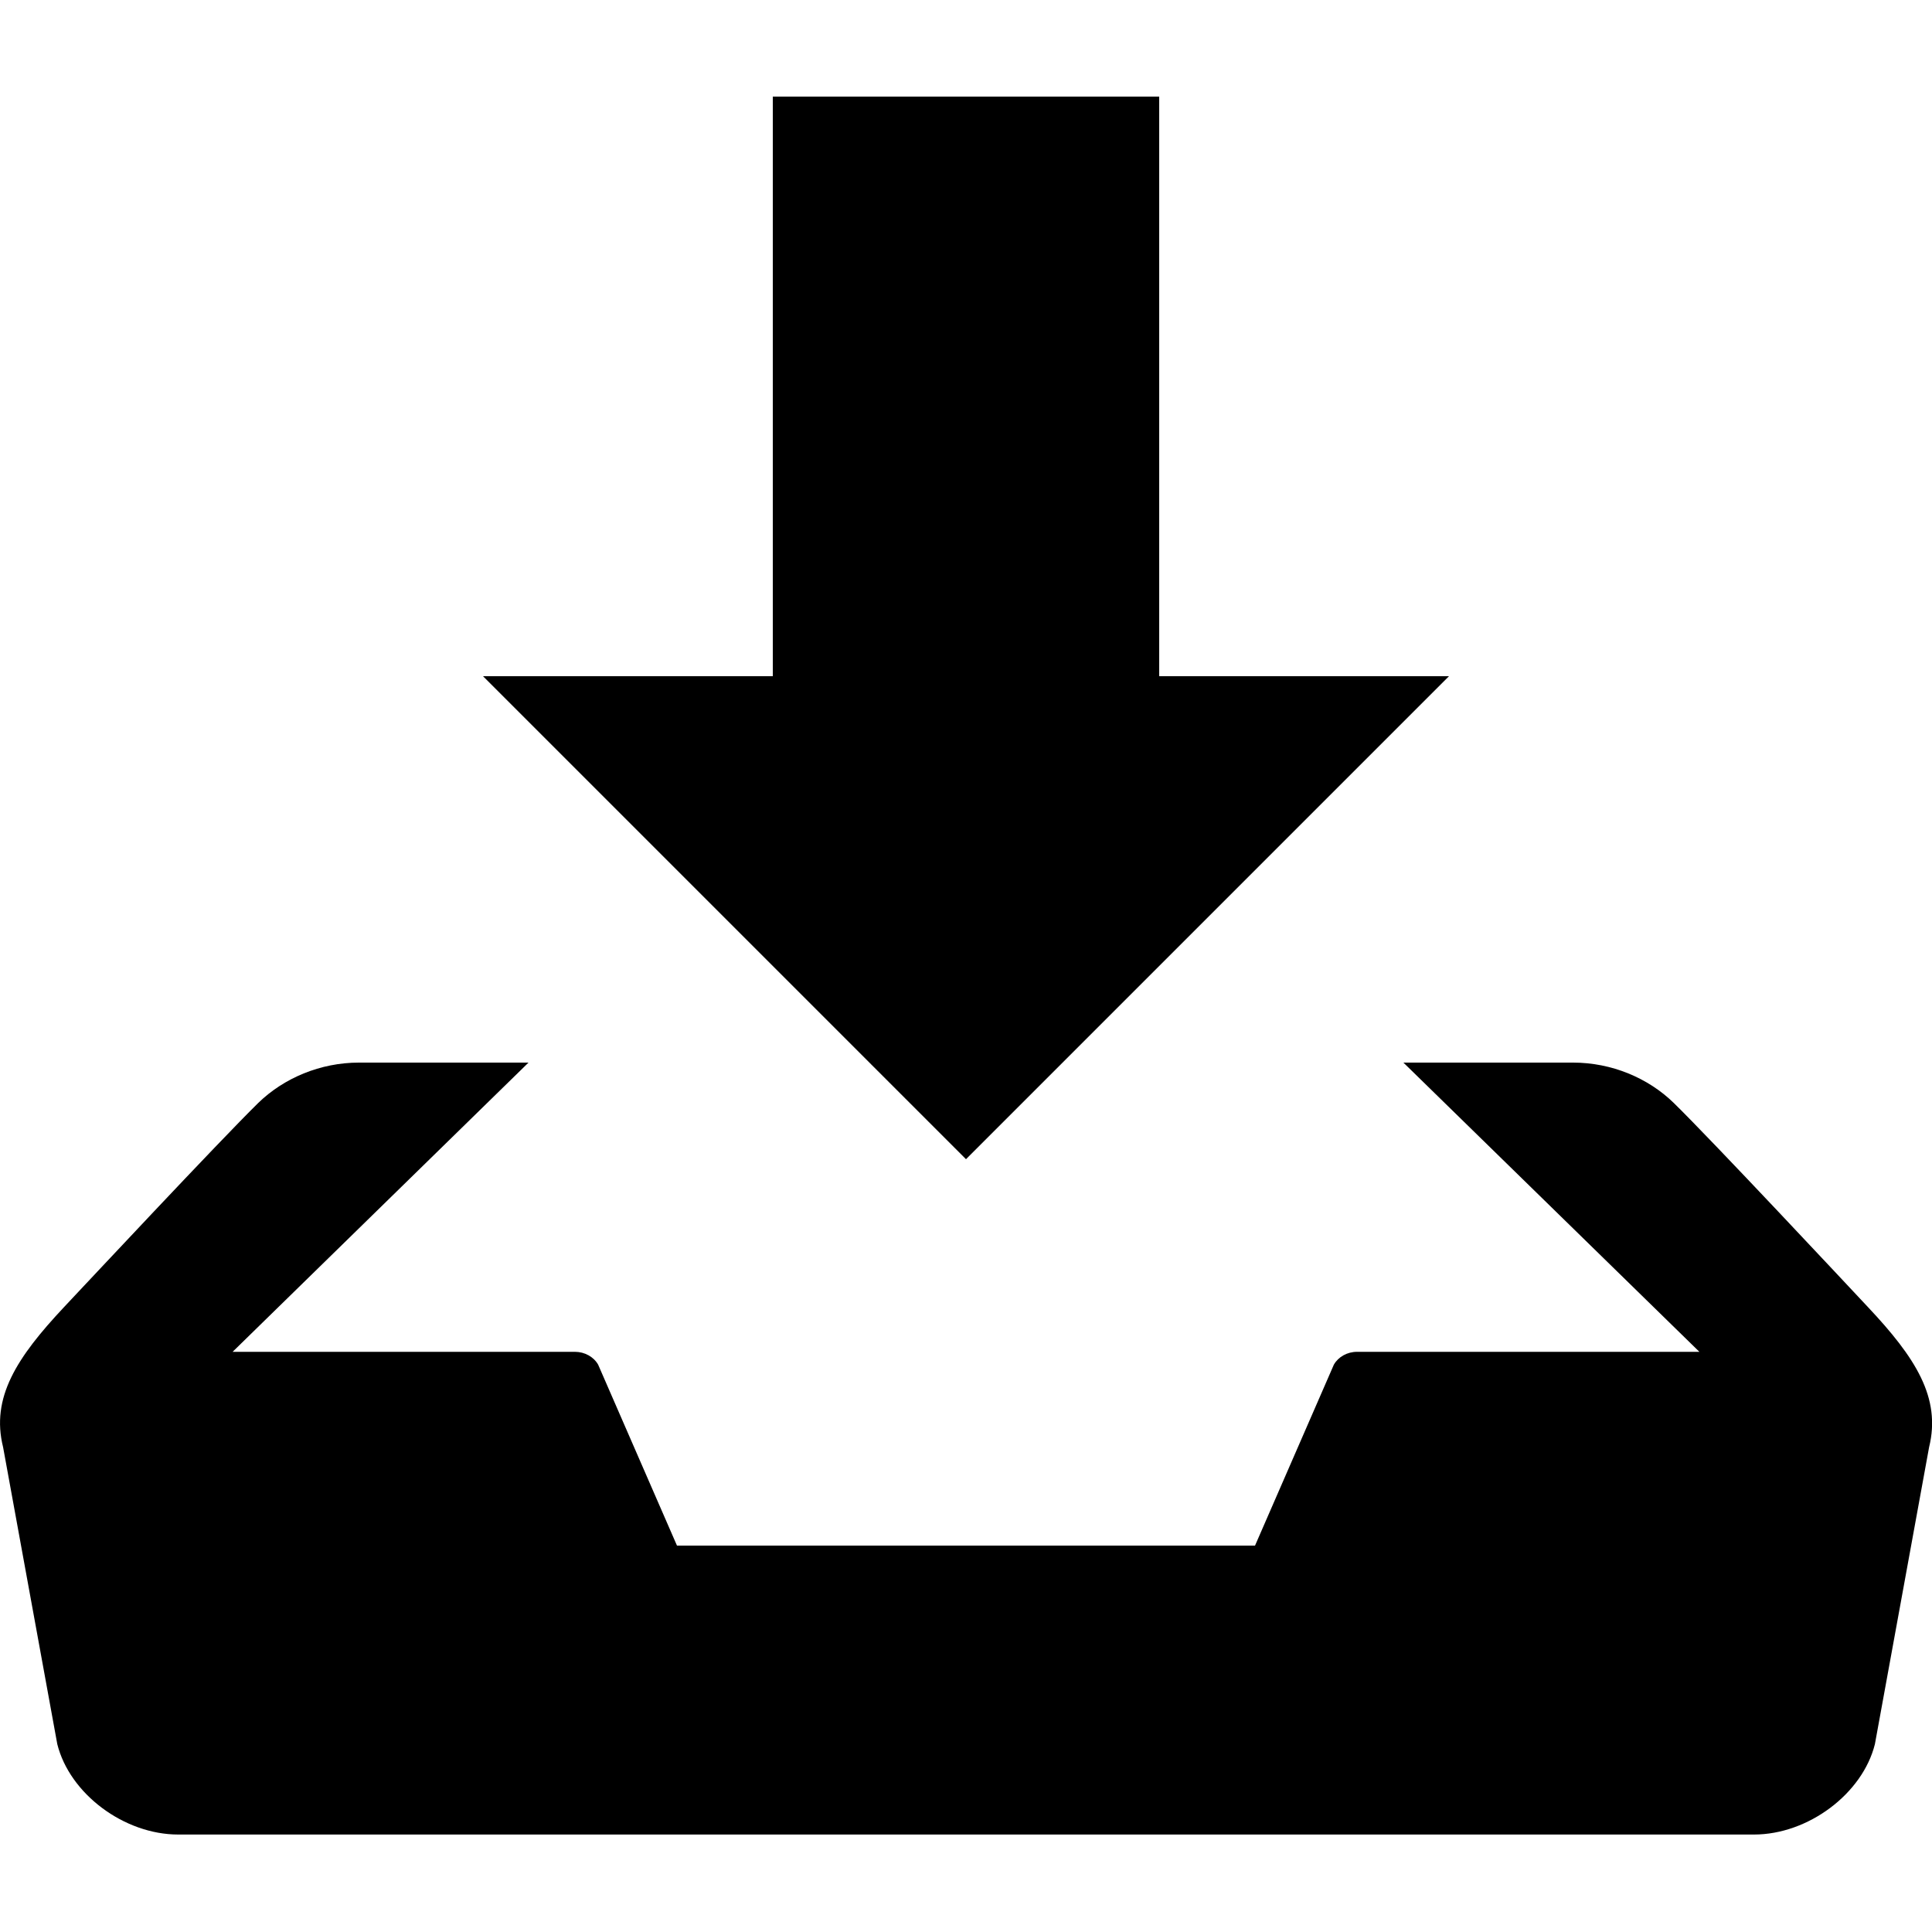
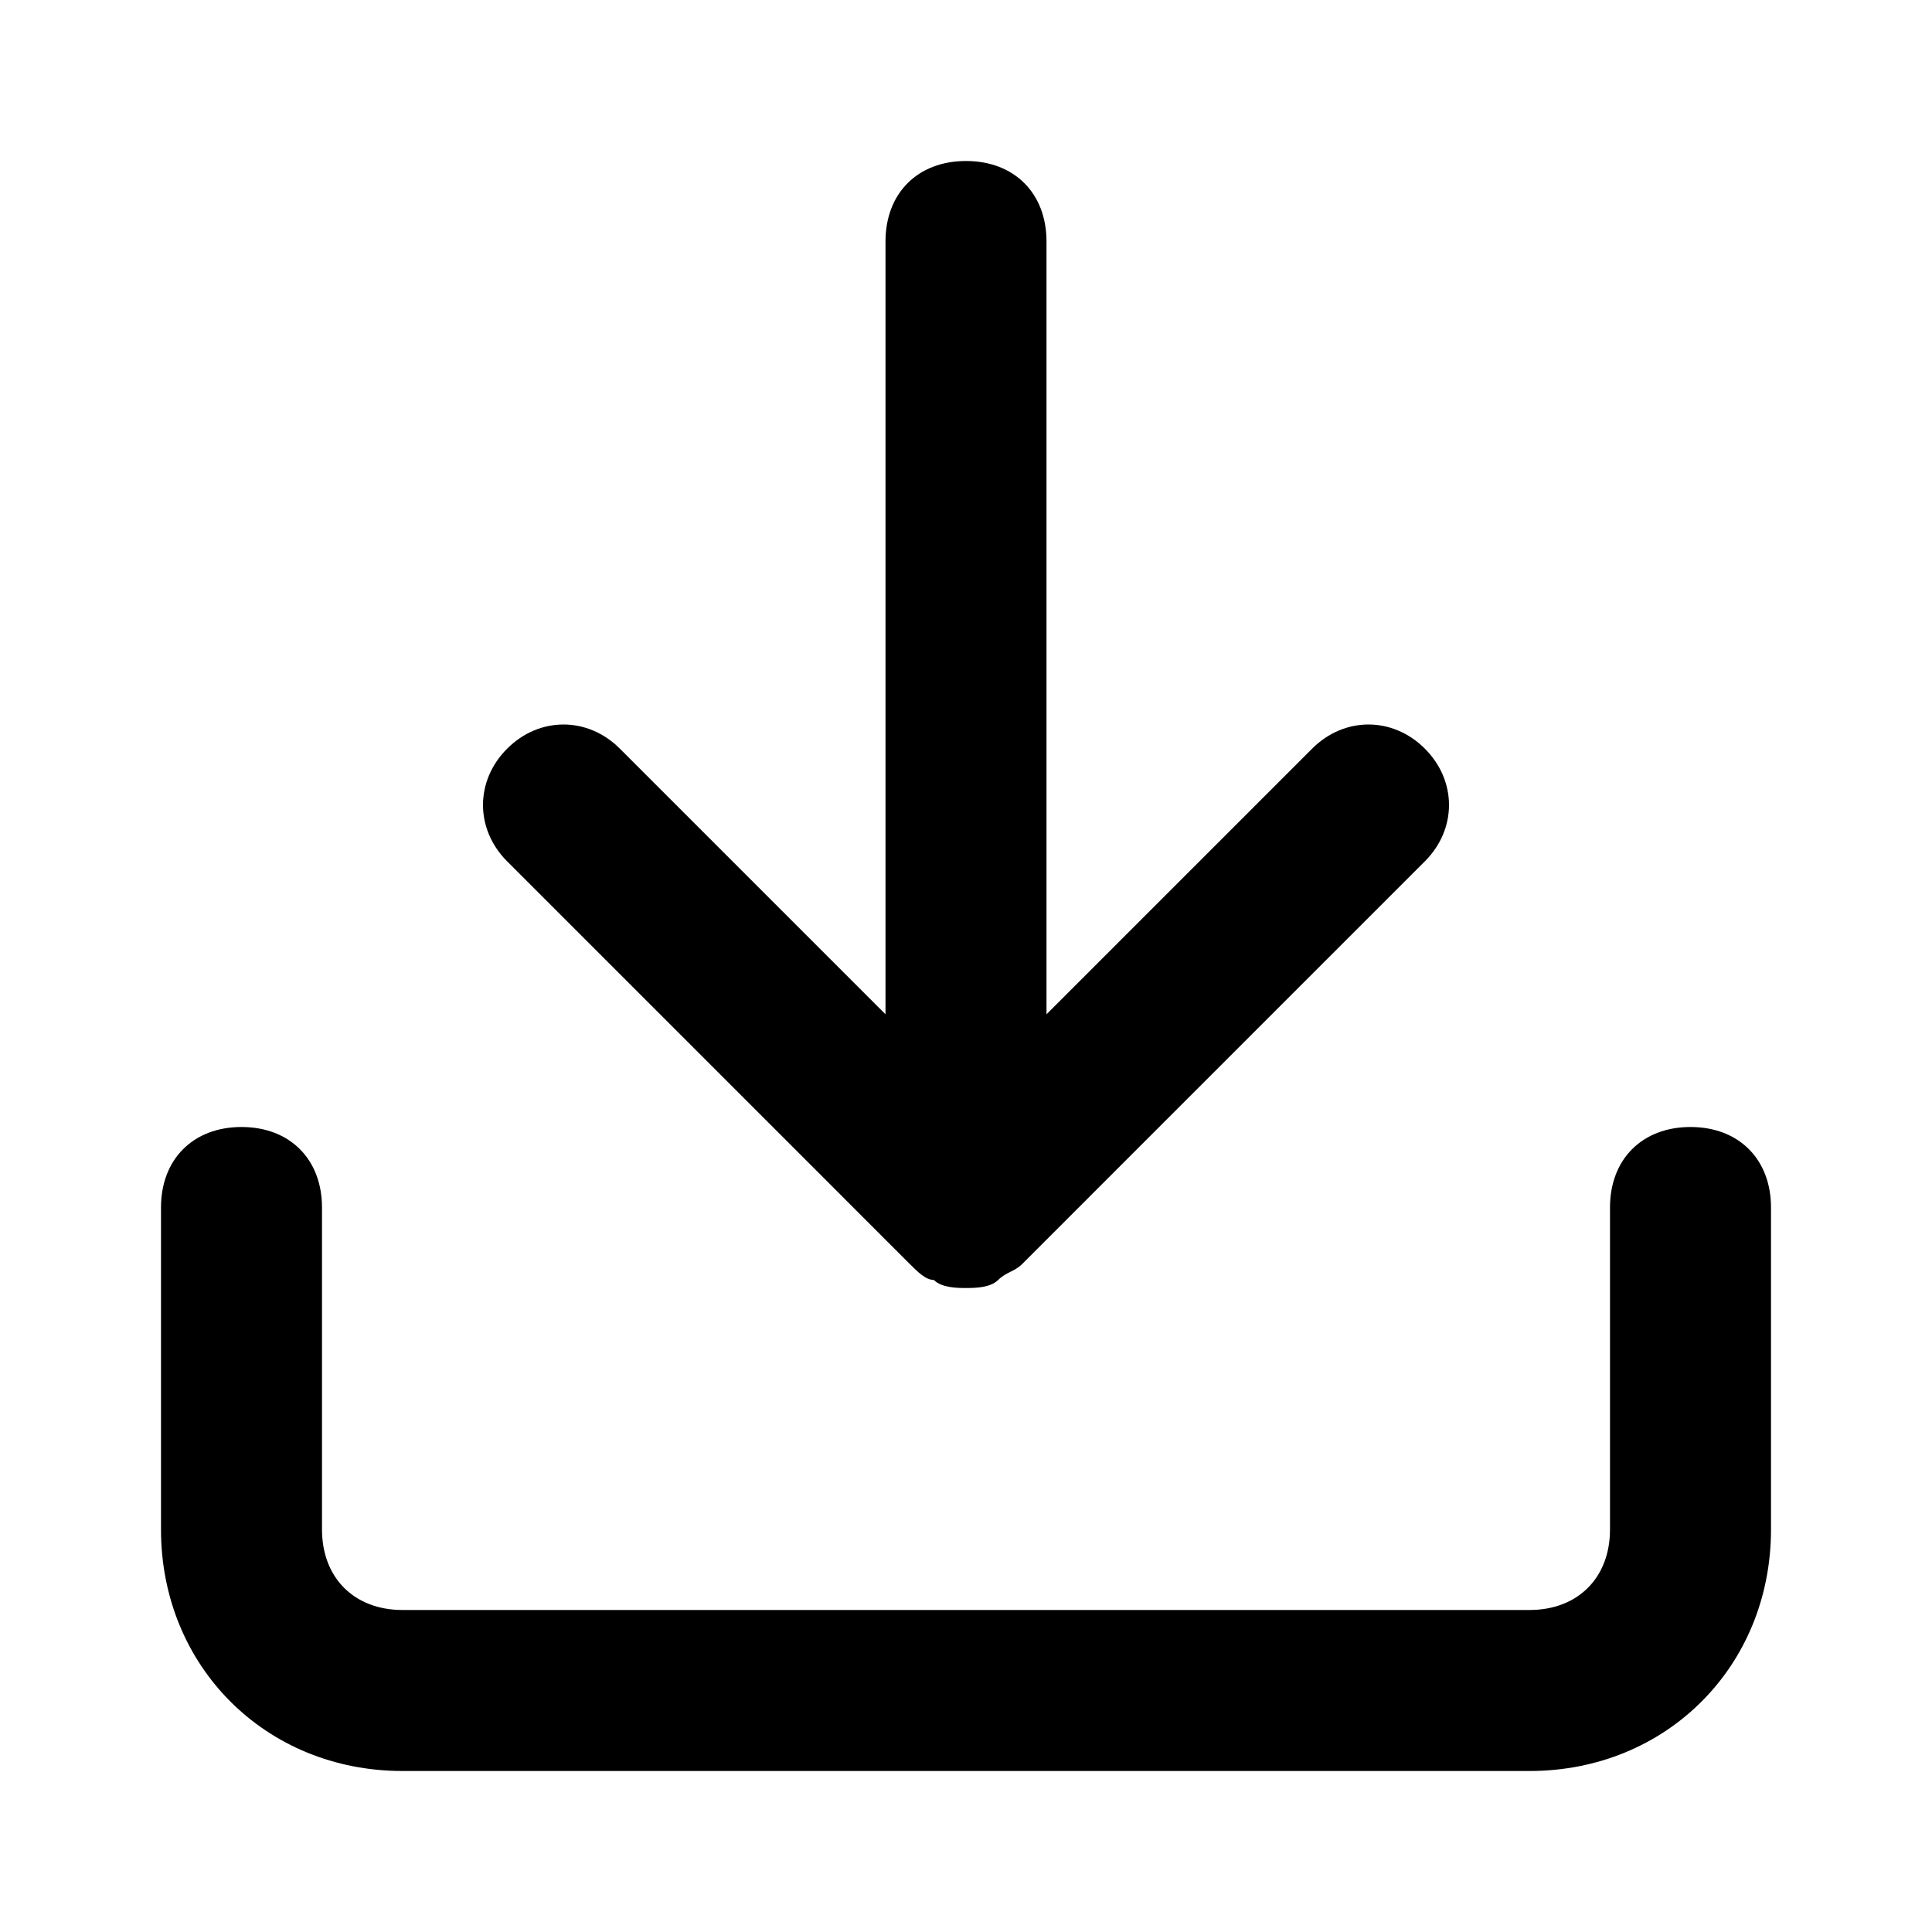
- <svg xmlns="http://www.w3.org/2000/svg" version="1.1" width="20" height="20" viewBox="0 0 20 20">
-   <path d="M15 7h-3v-6h-4v6h-3l5 5 5-5zM19.338 13.532c-0.21-0.224-1.611-1.723-2.011-2.114-0.265-0.259-0.644-0.418-1.042-0.418h-1.757l3.064 2.994h-3.544c-0.102 0-0.194 0.052-0.24 0.133l-0.816 1.873h-5.984l-0.816-1.873c-0.046-0.081-0.139-0.133-0.24-0.133h-3.544l3.063-2.994h-1.756c-0.397 0-0.776 0.159-1.042 0.418-0.4 0.392-1.801 1.891-2.011 2.114-0.489 0.521-0.758 0.936-0.63 1.449l0.561 3.074c0.128 0.514 0.691 0.936 1.252 0.936h16.312c0.561 0 1.124-0.422 1.252-0.936l0.561-3.074c0.126-0.513-0.142-0.928-0.632-1.449z" />
+ <svg xmlns="http://www.w3.org/2000/svg" version="1.1" width="24" height="24" viewBox="0 0 24 24">
+   <path d="M21 14c-0.6 0-1 0.4-1 1v4c0 0.6-0.4 1-1 1h-14c-0.6 0-1-0.4-1-1v-4c0-0.6-0.4-1-1-1s-1 0.4-1 1v4c0 1.7 1.3 3 3 3h14c1.7 0 3-1.3 3-3v-4c0-0.6-0.4-1-1-1z" />
+   <path d="M11.3 15.7c0.1 0.1 0.2 0.2 0.3 0.2 0.1 0.1 0.3 0.1 0.4 0.1s0.3 0 0.4-0.1c0.1-0.1 0.2-0.1 0.3-0.2l5-5c0.4-0.4 0.4-1 0-1.4s-1-0.4-1.4 0l-3.3 3.3v-9.6c0-0.6-0.4-1-1-1s-1 0.4-1 1v9.6l-3.3-3.3c-0.4-0.4-1-0.4-1.4 0s-0.4 1 0 1.4l5 5z" />
</svg>
